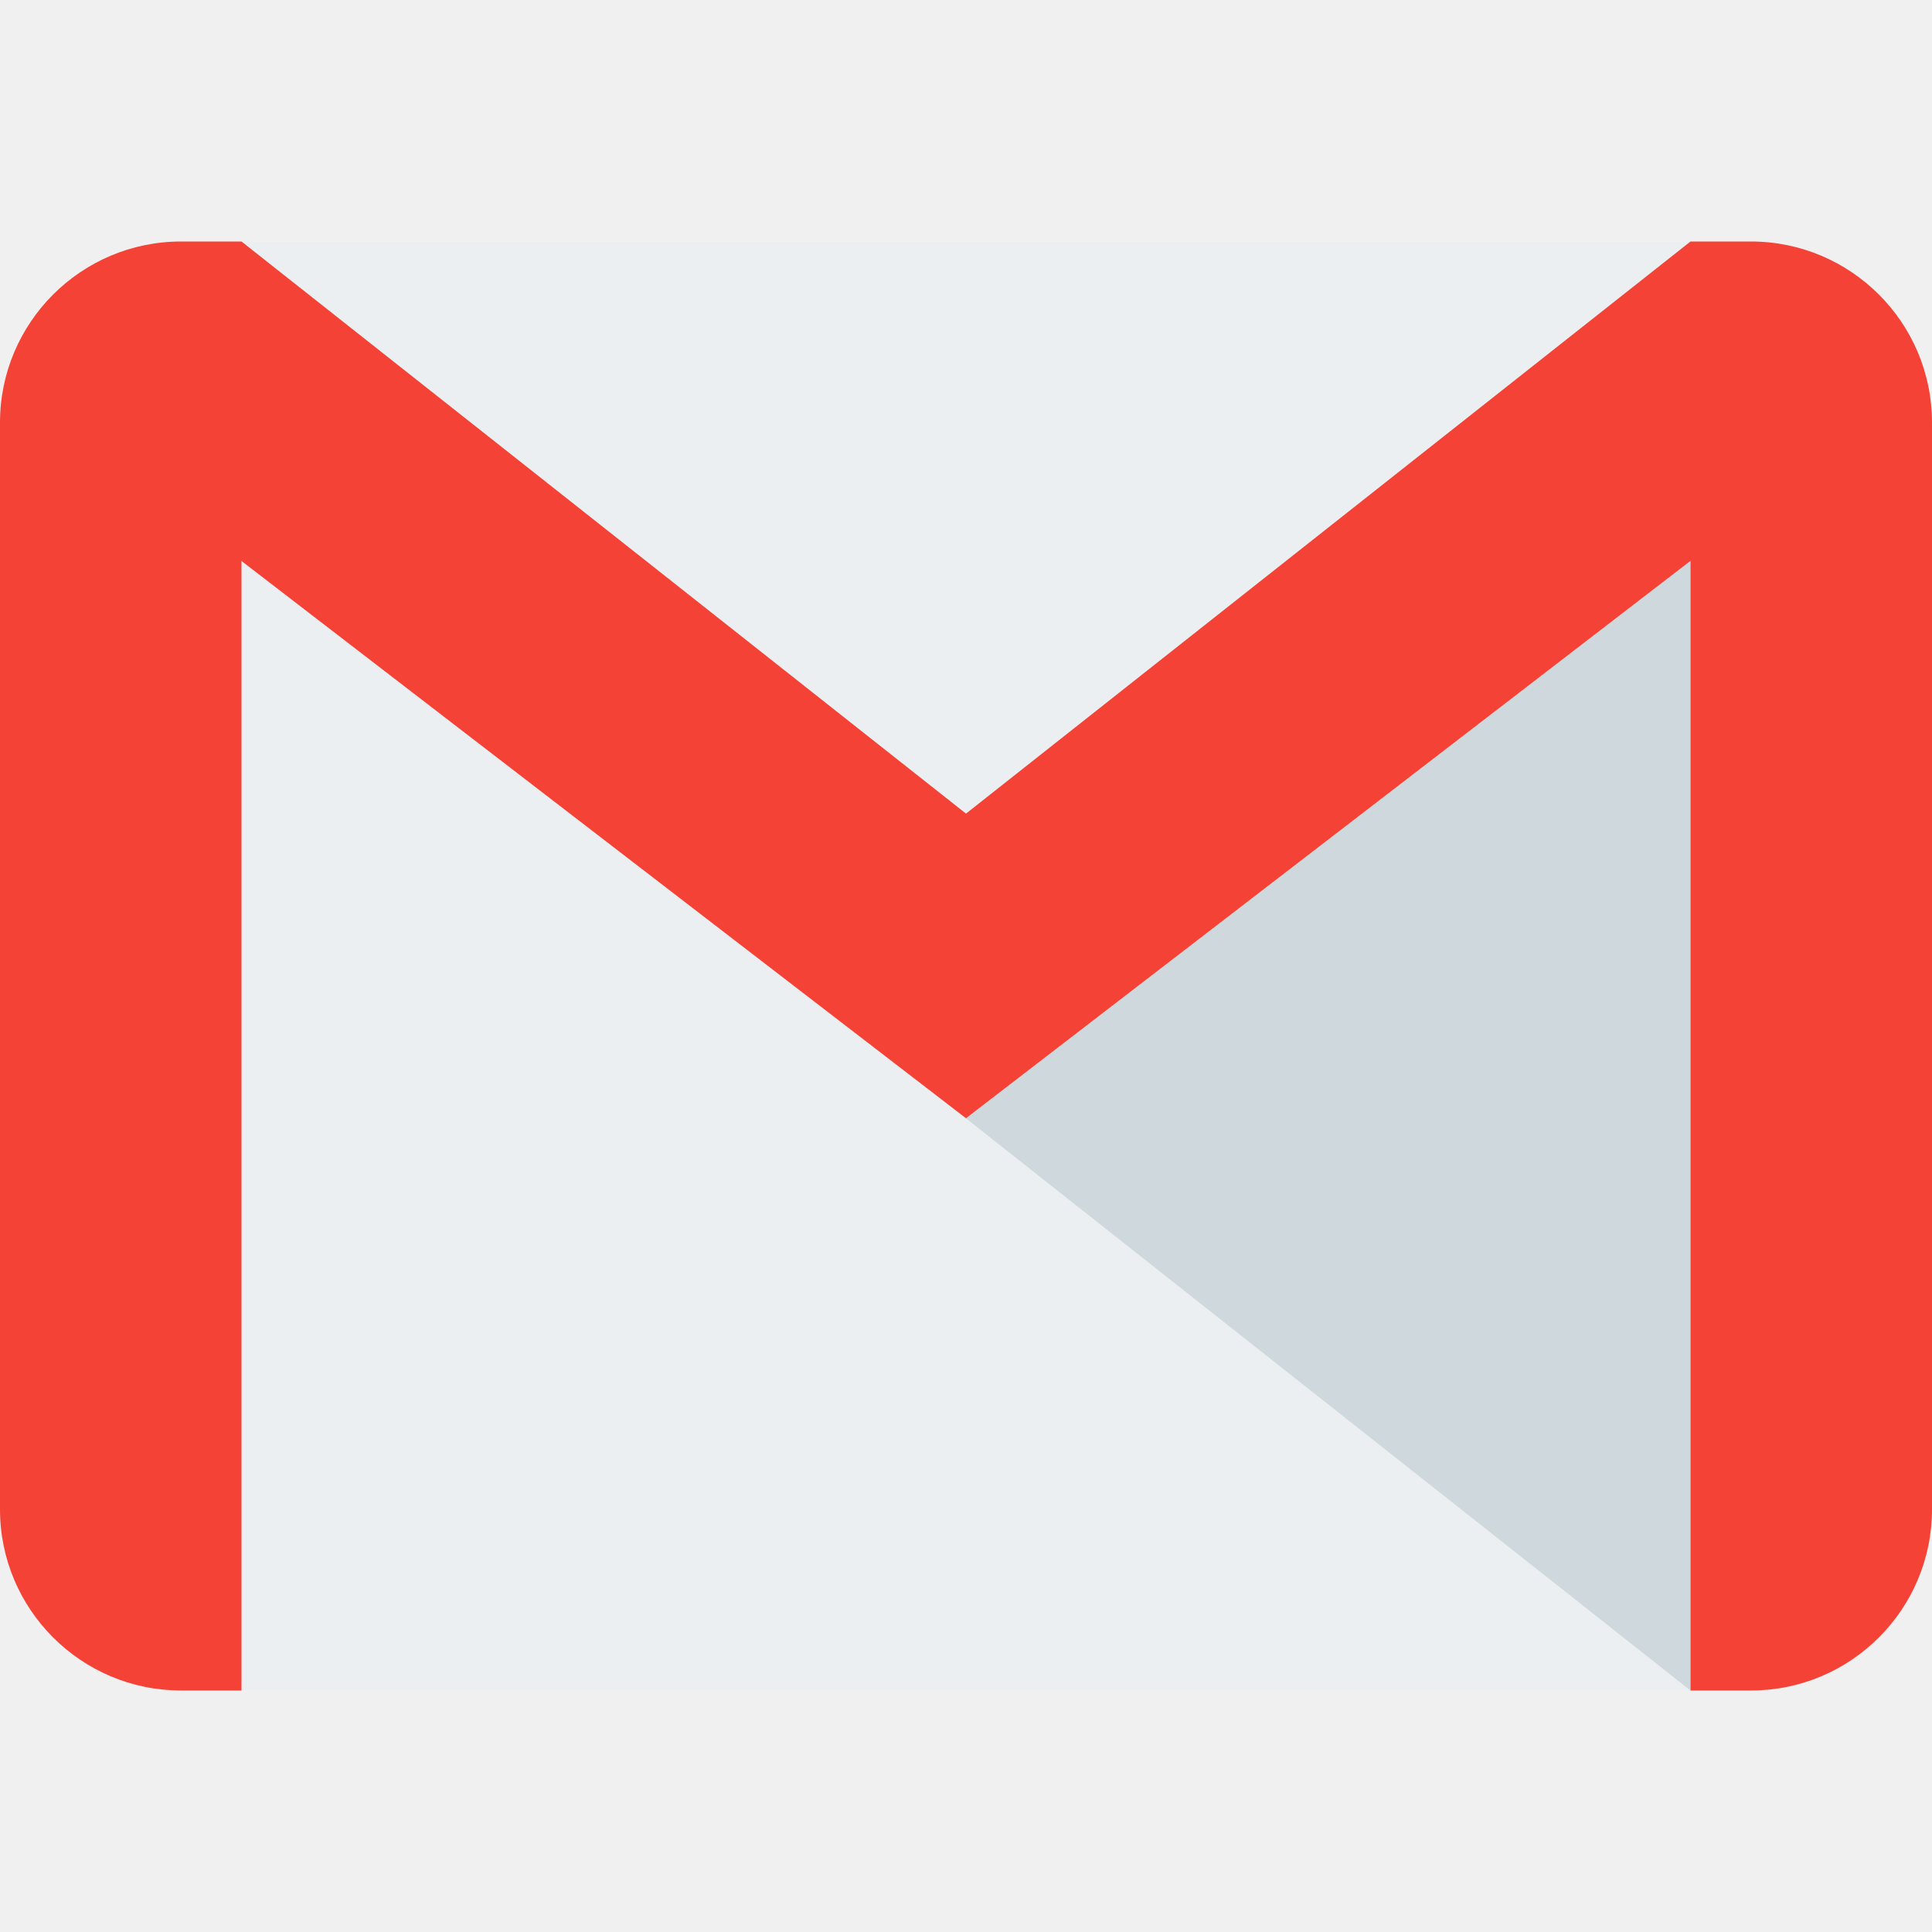
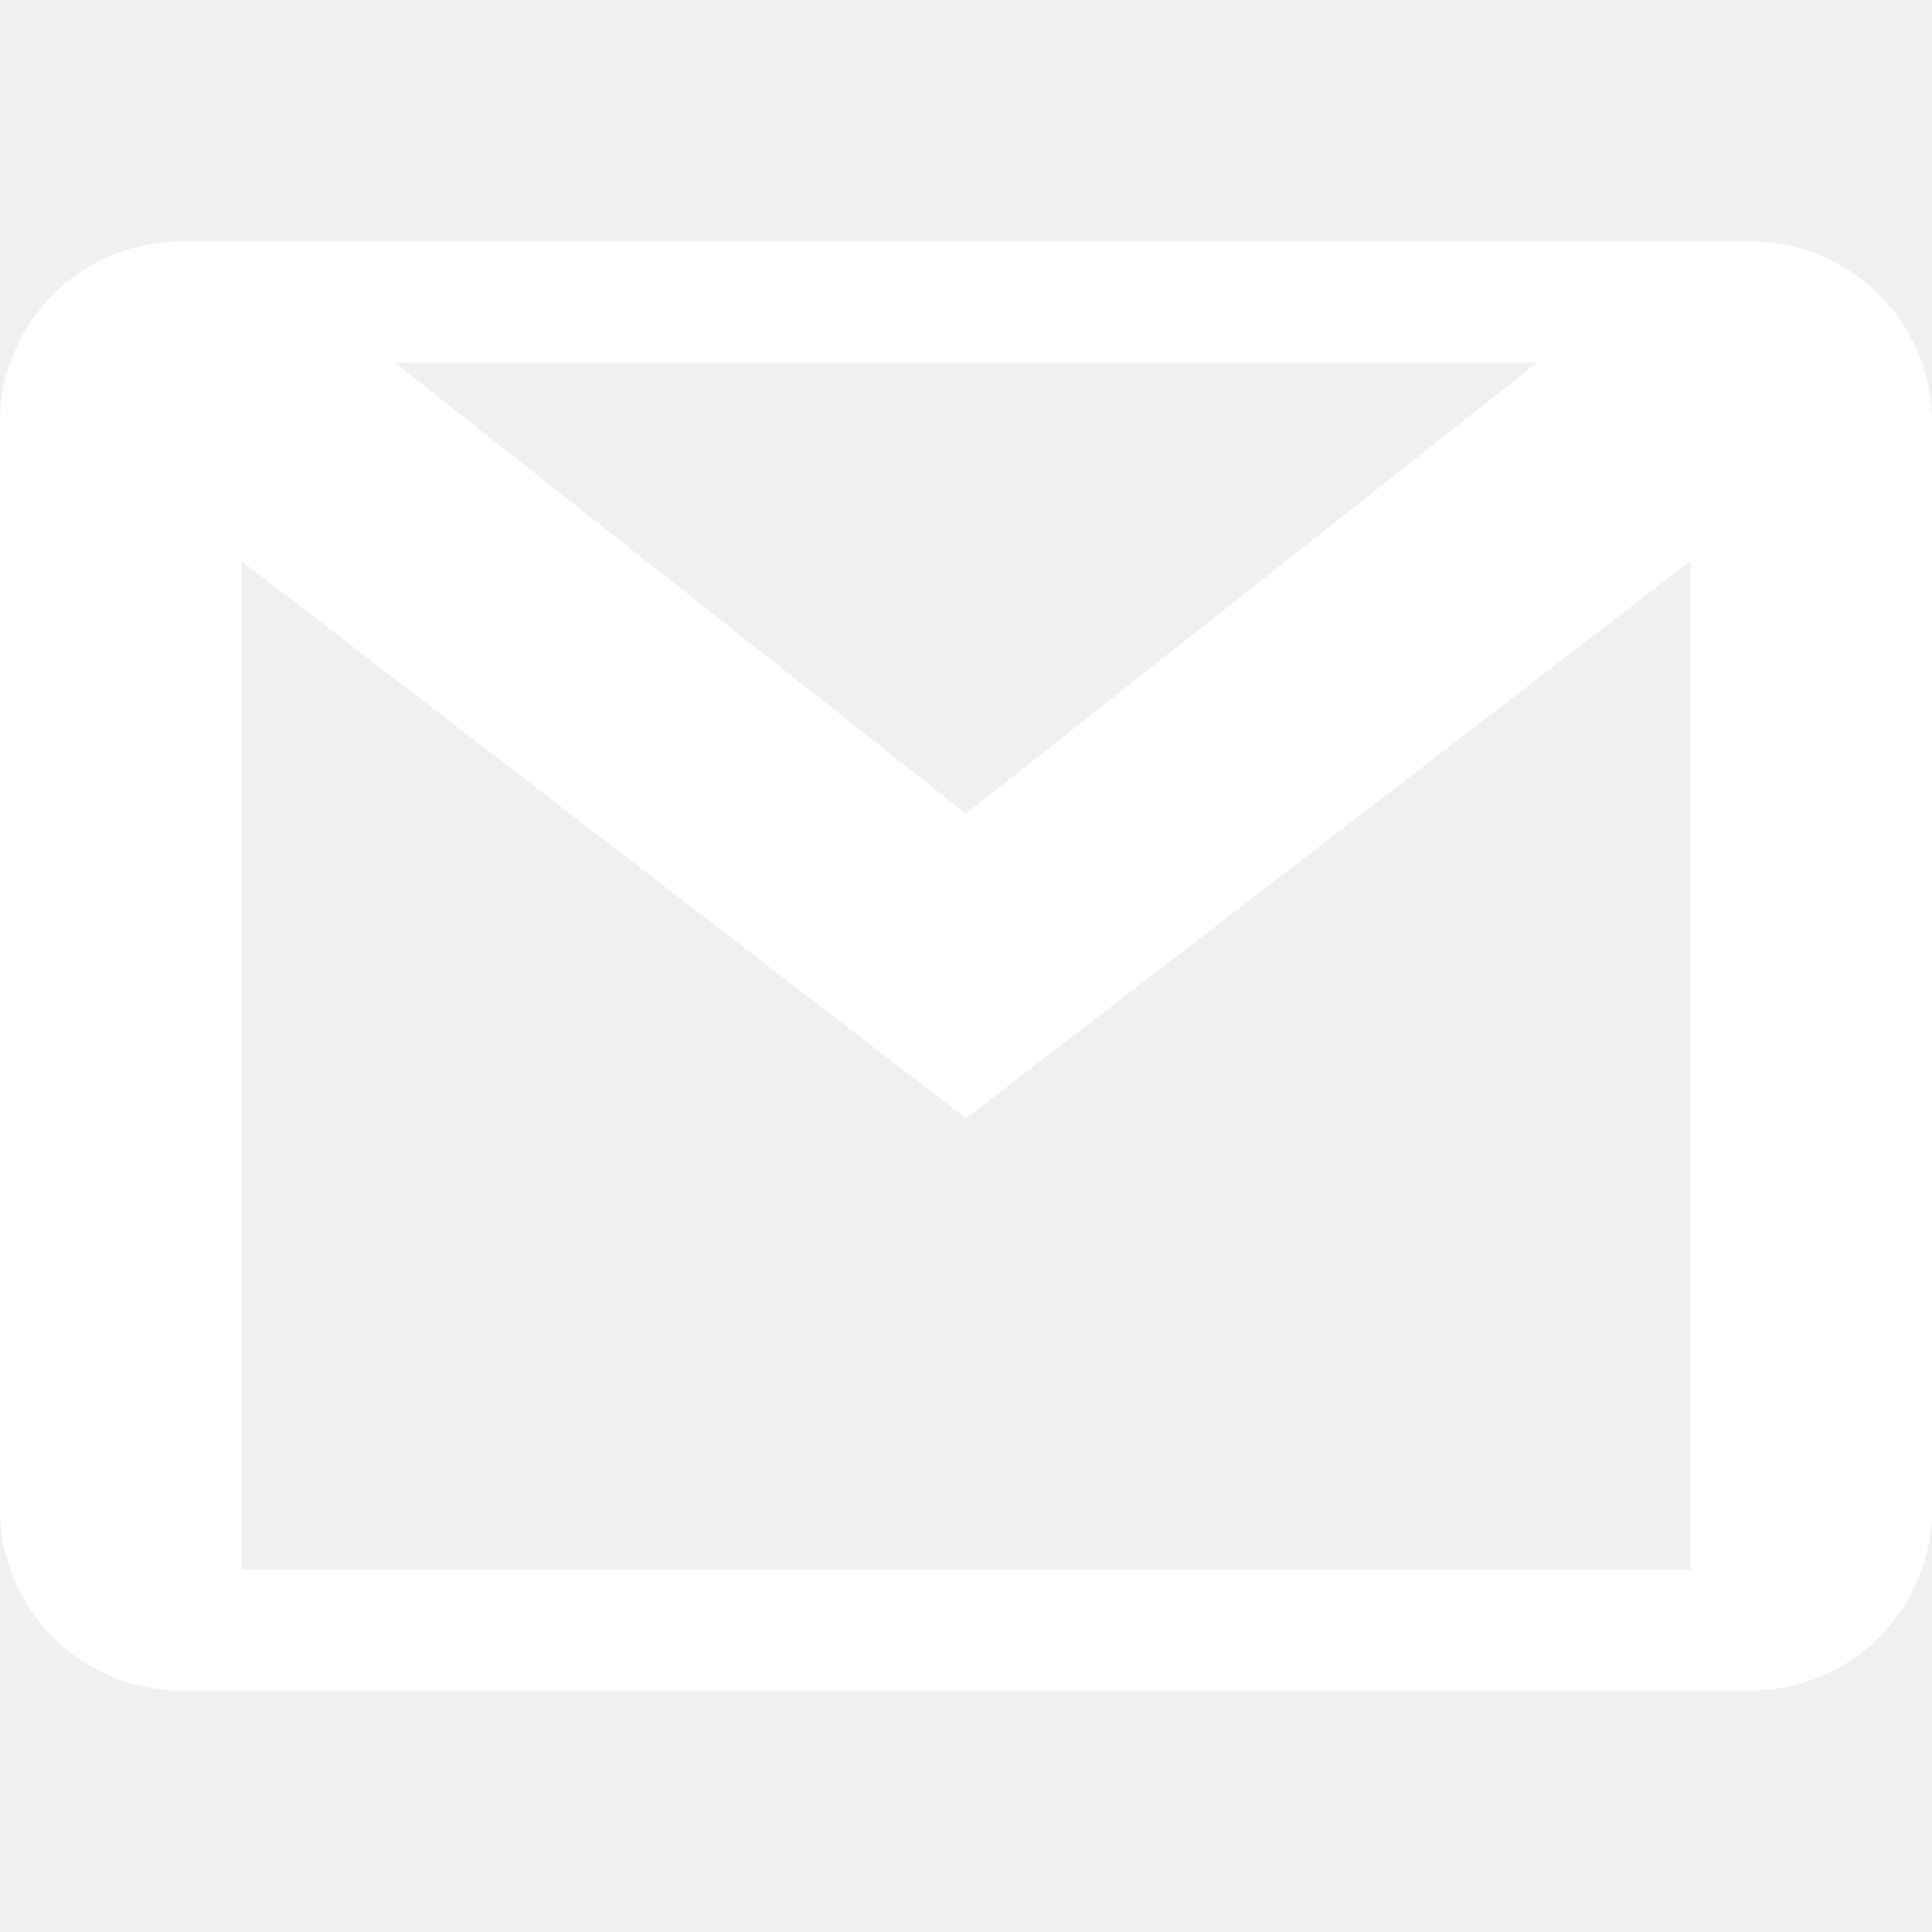
<svg xmlns="http://www.w3.org/2000/svg" version="1.1" id="gmailIcon" x="0px" y="0px" viewBox="0 0 512 512" style="enable-background:new 0 0 512 512;" xml:space="preserve">
-   <rect x="64" y="64" style="fill:#ECEFF1;" width="384" height="384" />
-   <polygon style="fill:#CFD8DC;" points="256,296.384 448,448 448,148.672 " />
-   <path style="fill:#F44336;" d="M464,64h-16L256,215.616L64,64H48C21.504,64,0,85.504,0,112v288c0,26.496,21.504,48,48,48h16V148.672  l192,147.68L448,148.64V448h16c26.496,0,48-21.504,48-48V112C512,85.504,490.496,64,464,64z" />
+   <path style="fill:#fff" d="M464,64h-16H64H48C21.504,64,0,85.504,0,112v16v256v16c0,26.496,21.504,48,48,48h16h384h16c26.496,0,48-21.504,48-48v-16     V128v-16C512,85.504,490.496,64,464,64z M407.488,96L256,215.616L104.512,96H407.488z M448,416H64V148.672l192,147.68L448,148.64     V416z" />
</svg>
